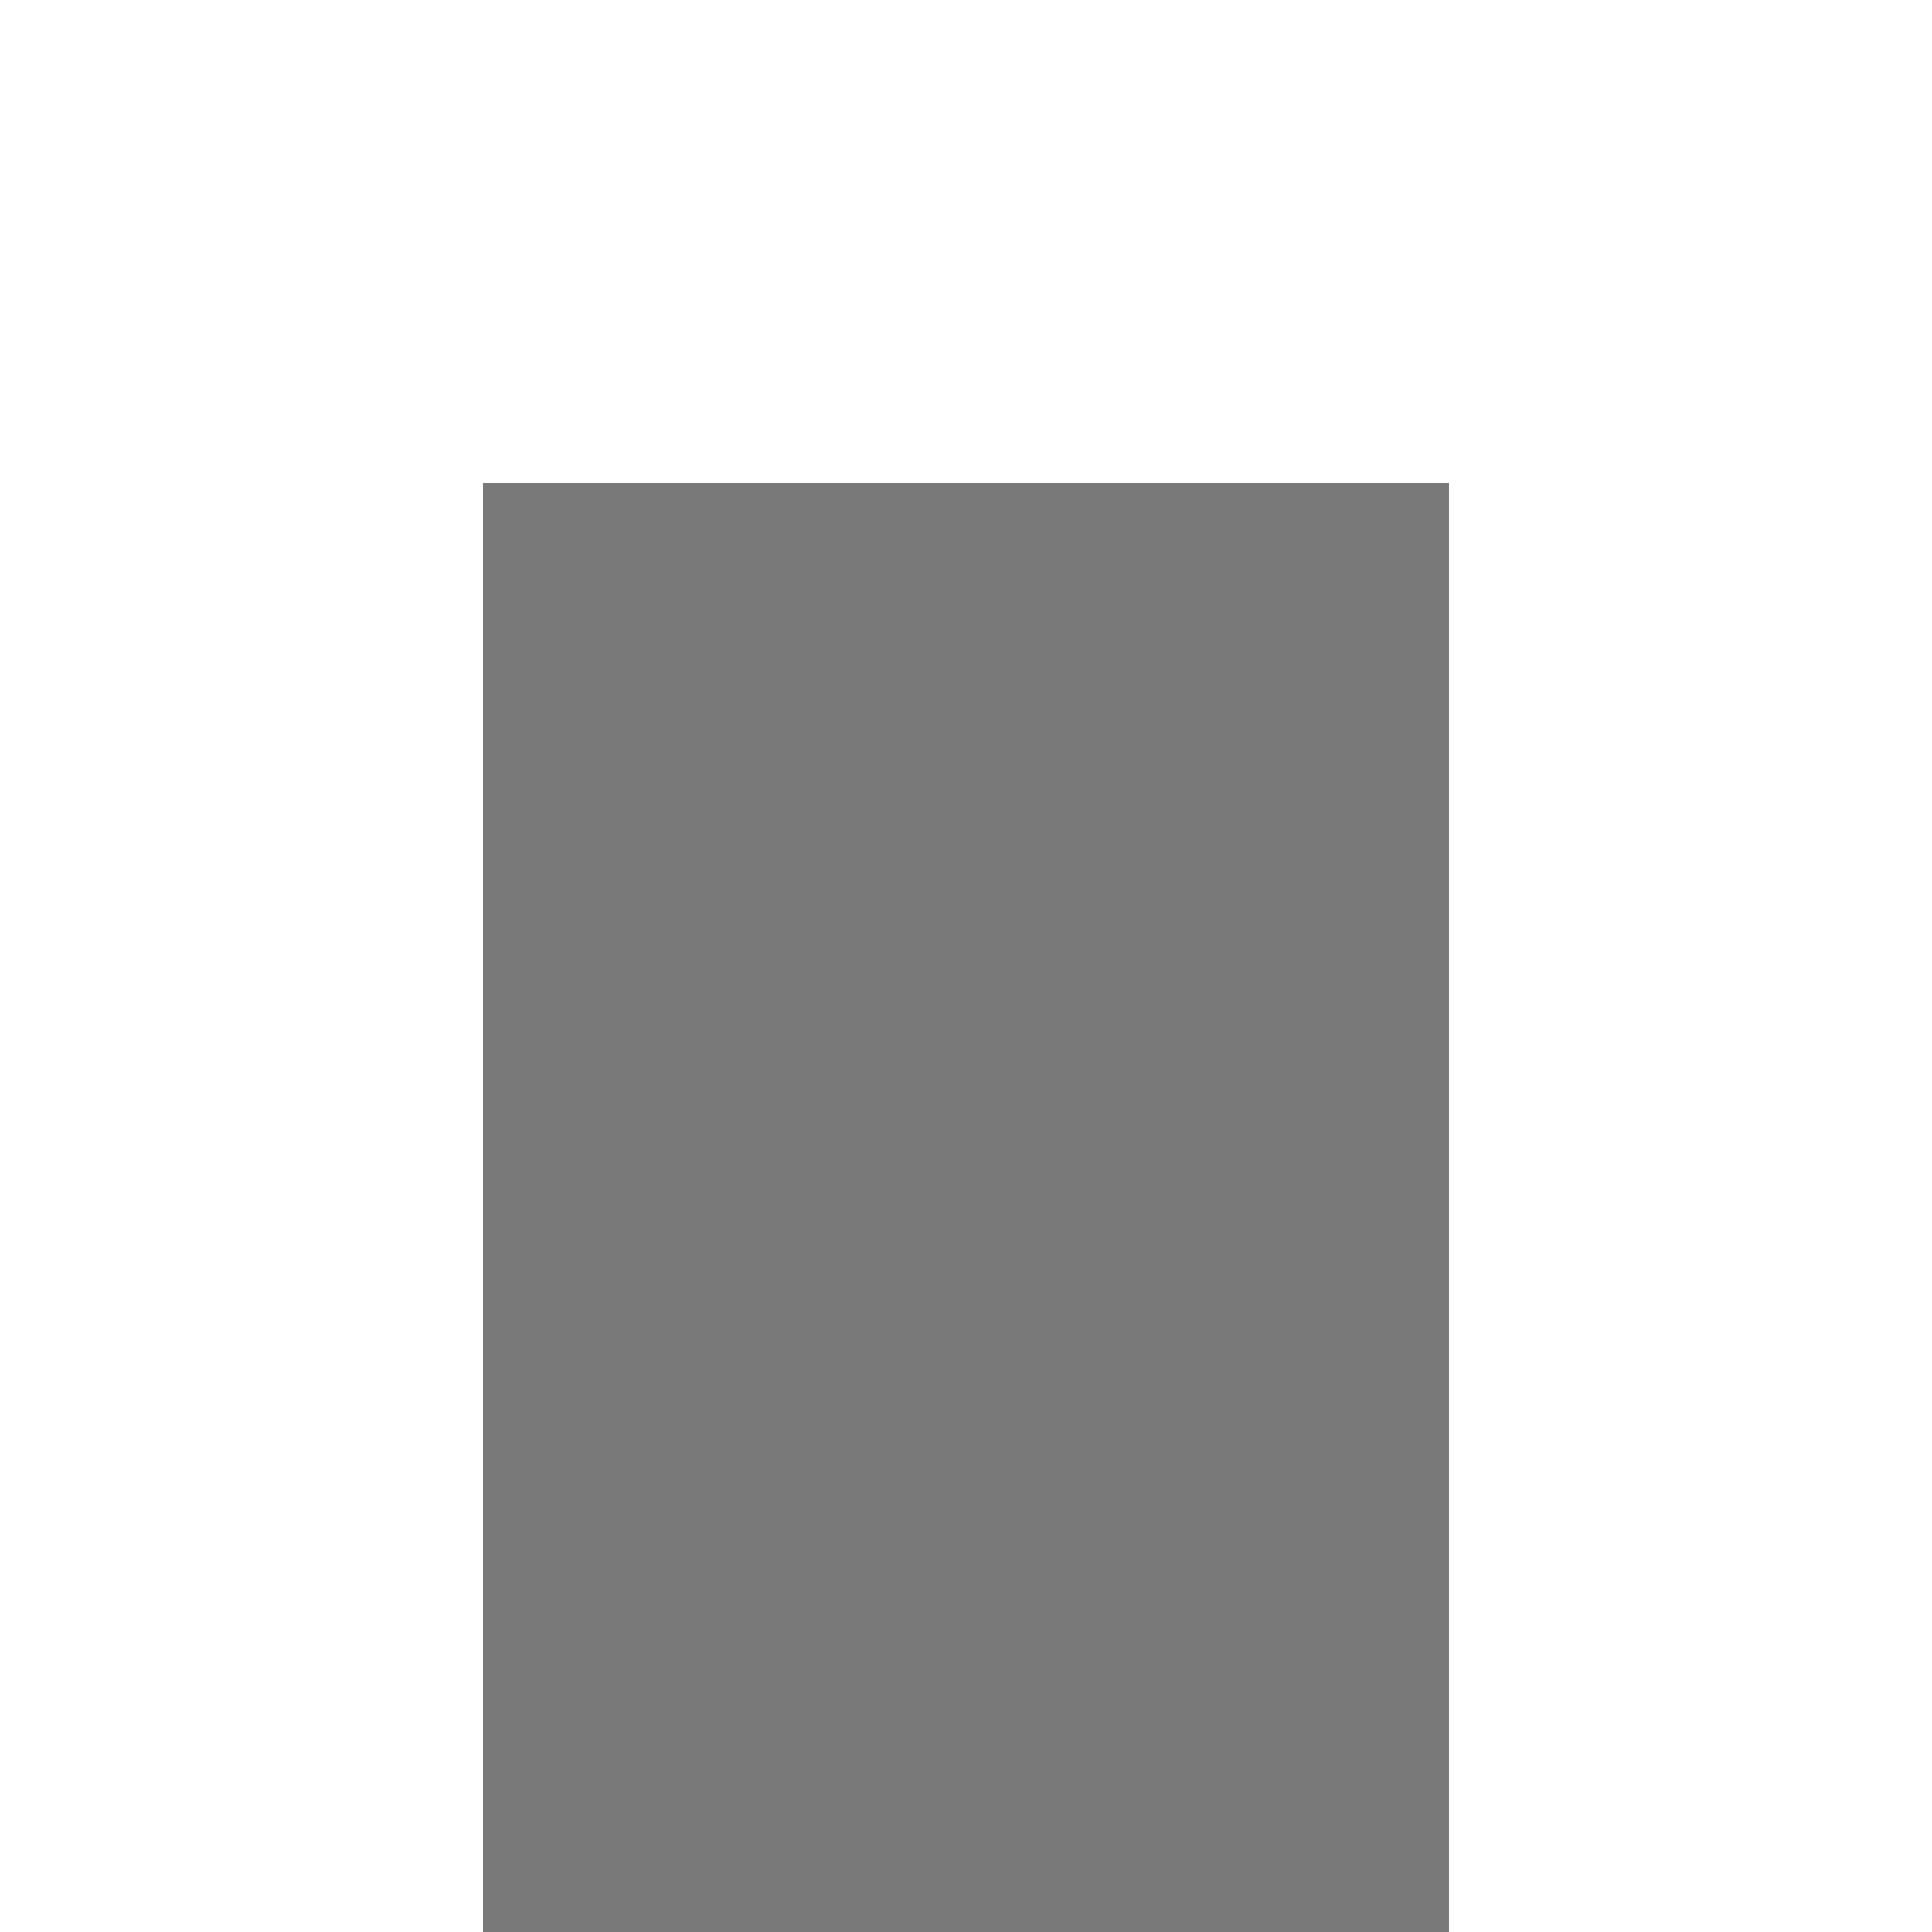
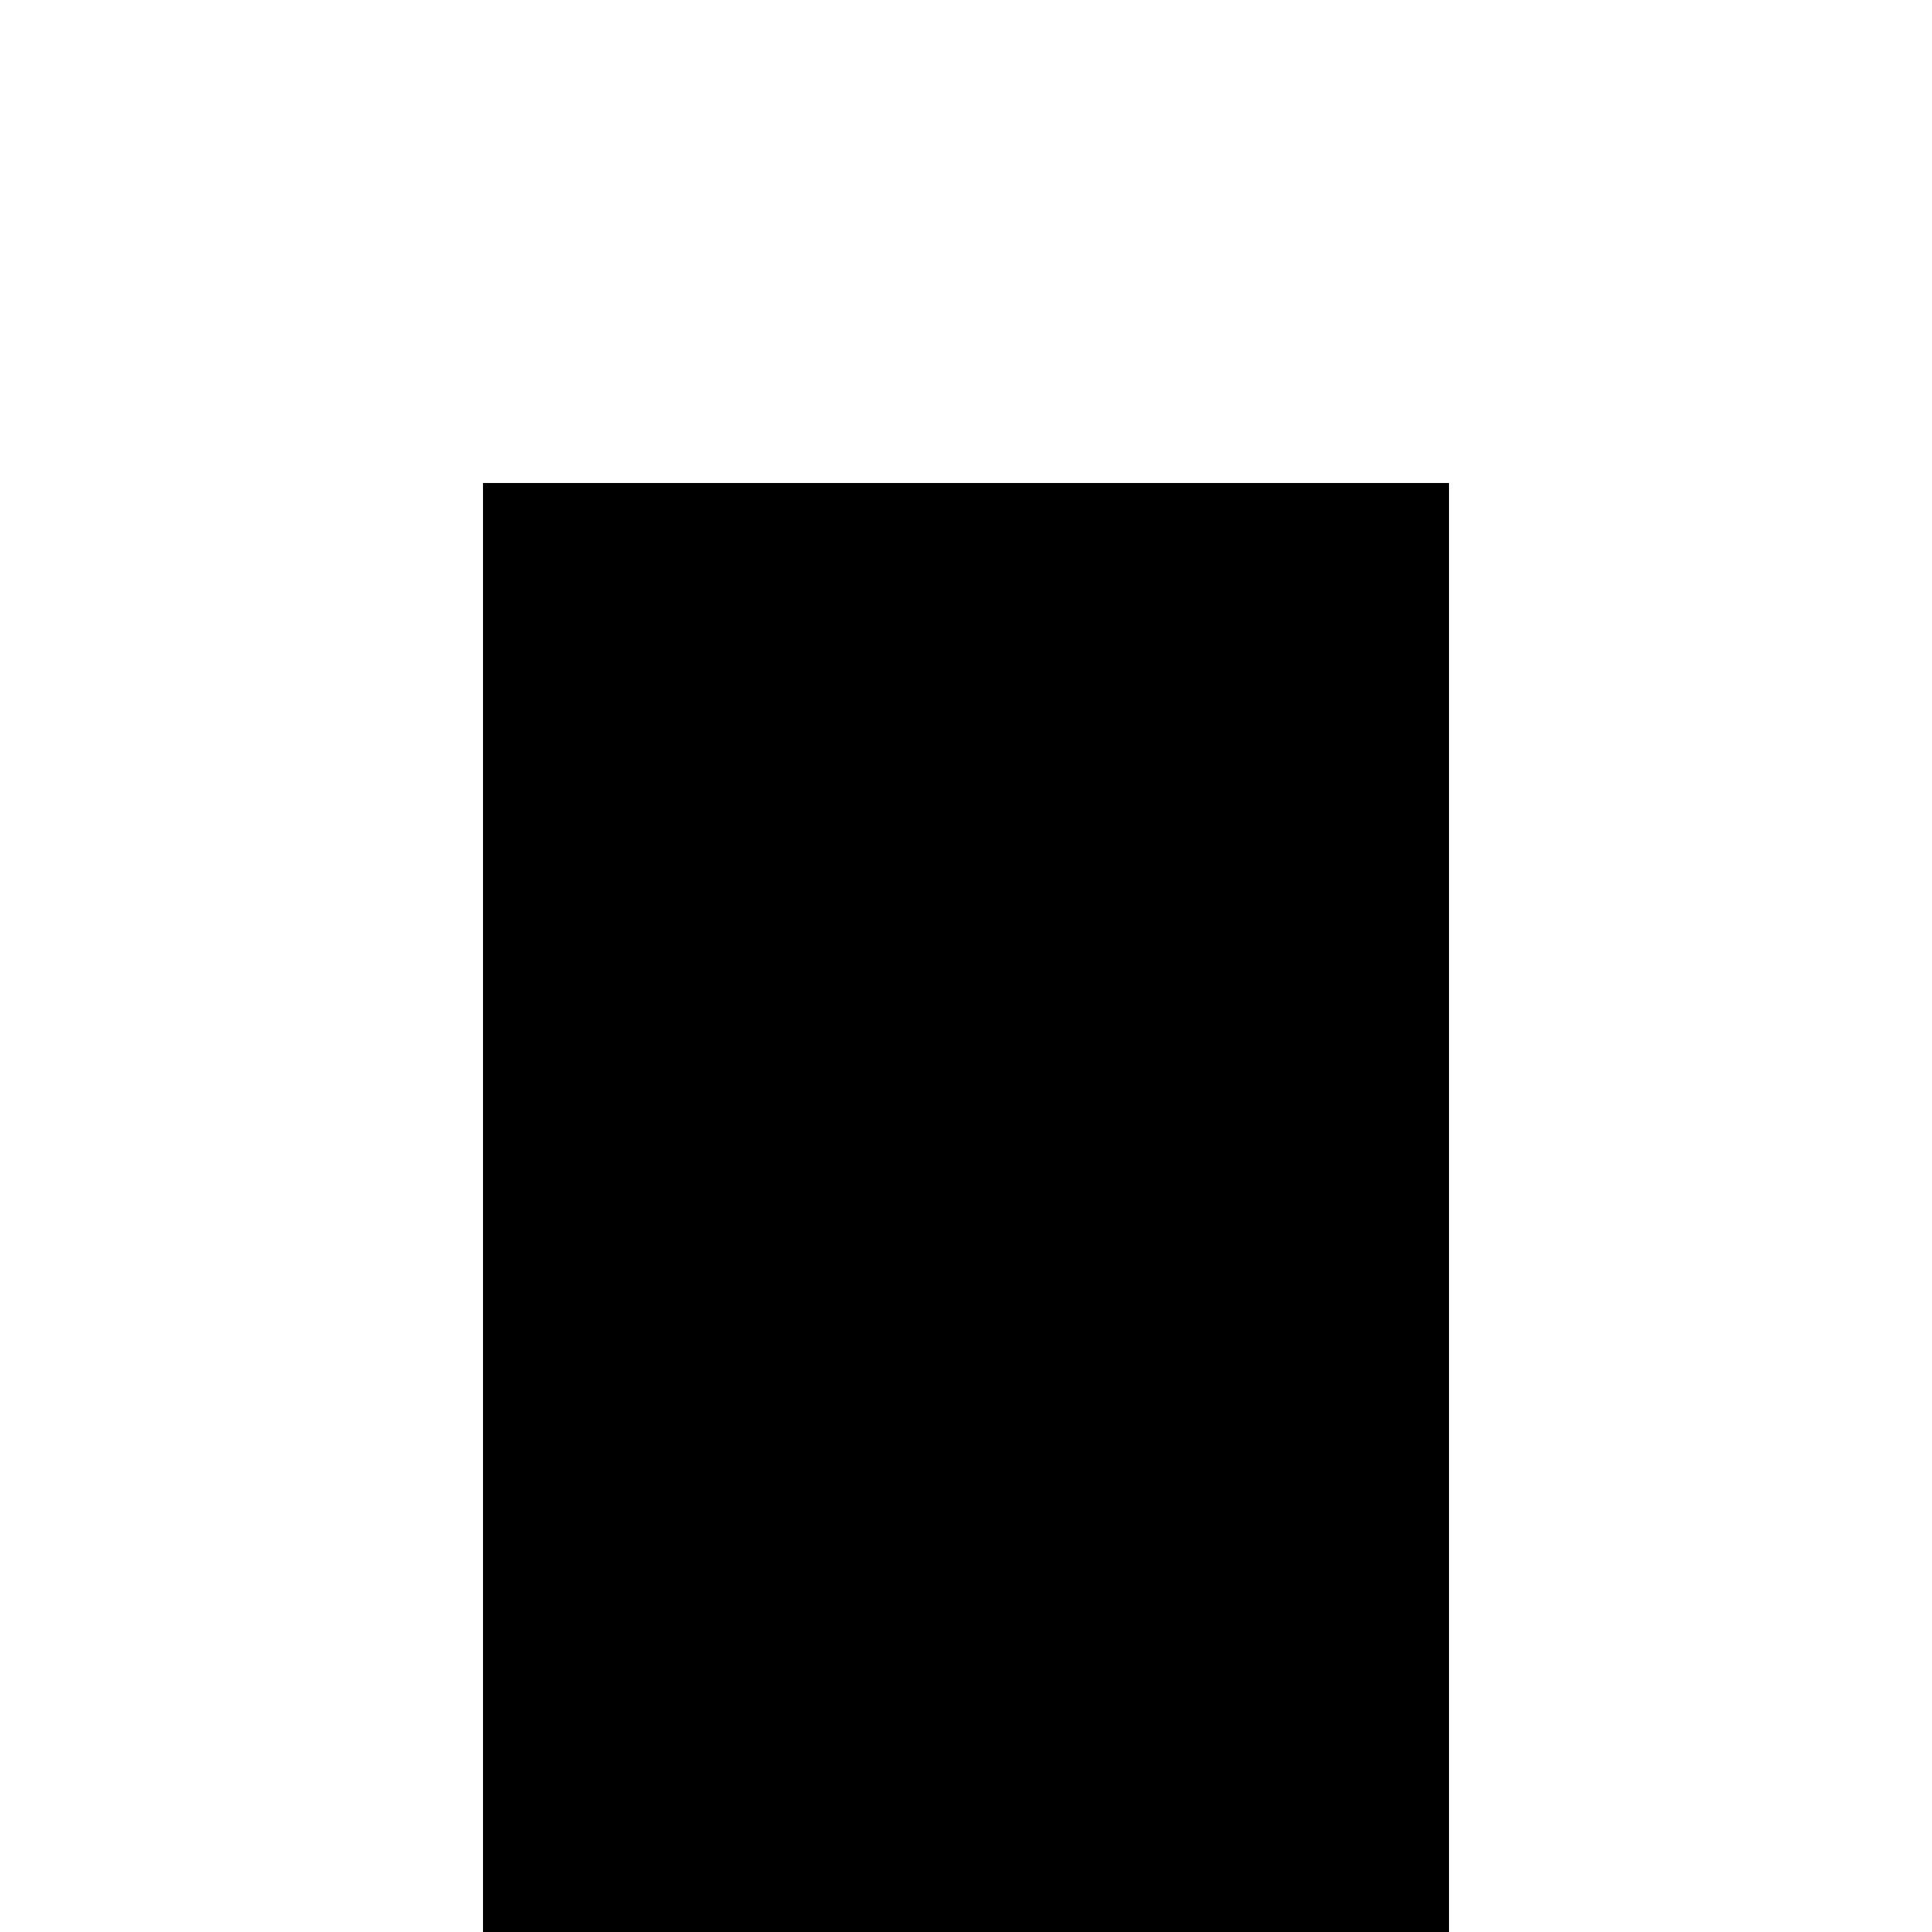
- <svg xmlns="http://www.w3.org/2000/svg" version="1.1" width="4px" height="4px" preserveAspectRatio="xMinYMid meet" viewBox="996 831  4 2">
-   <path d="M 998 881  A 3.5 3.5 0 0 0 994.5 884.5 A 3.5 3.5 0 0 0 998 888 A 3.5 3.5 0 0 0 1001.5 884.5 A 3.5 3.5 0 0 0 998 881 Z M 998 883  A 1.5 1.5 0 0 1 999.5 884.5 A 1.5 1.5 0 0 1 998 886 A 1.5 1.5 0 0 1 996.5 884.5 A 1.5 1.5 0 0 1 998 883 Z " fill-rule="nonzero" fill="#797979" stroke="none" />
-   <path d="M 998 831  L 998 882  " stroke-width="2" stroke="#797979" fill="none" />
+ <svg xmlns="http://www.w3.org/2000/svg" version="1.1" width="4px" height="4px" preserveAspectRatio="xMinYMid meet" viewBox="996 717  4 2">
+   <path d="M 998 767  A 3.5 3.5 0 0 0 994.5 770.5 A 3.5 3.5 0 0 0 998 774 A 3.5 3.5 0 0 0 1001.5 770.5 A 3.5 3.5 0 0 0 998 767 Z " fill-rule="nonzero" fill="#000000" stroke="none" />
+   <path d="M 998 717  L 998 772  " stroke-width="2" stroke="#000000" fill="none" />
</svg>
